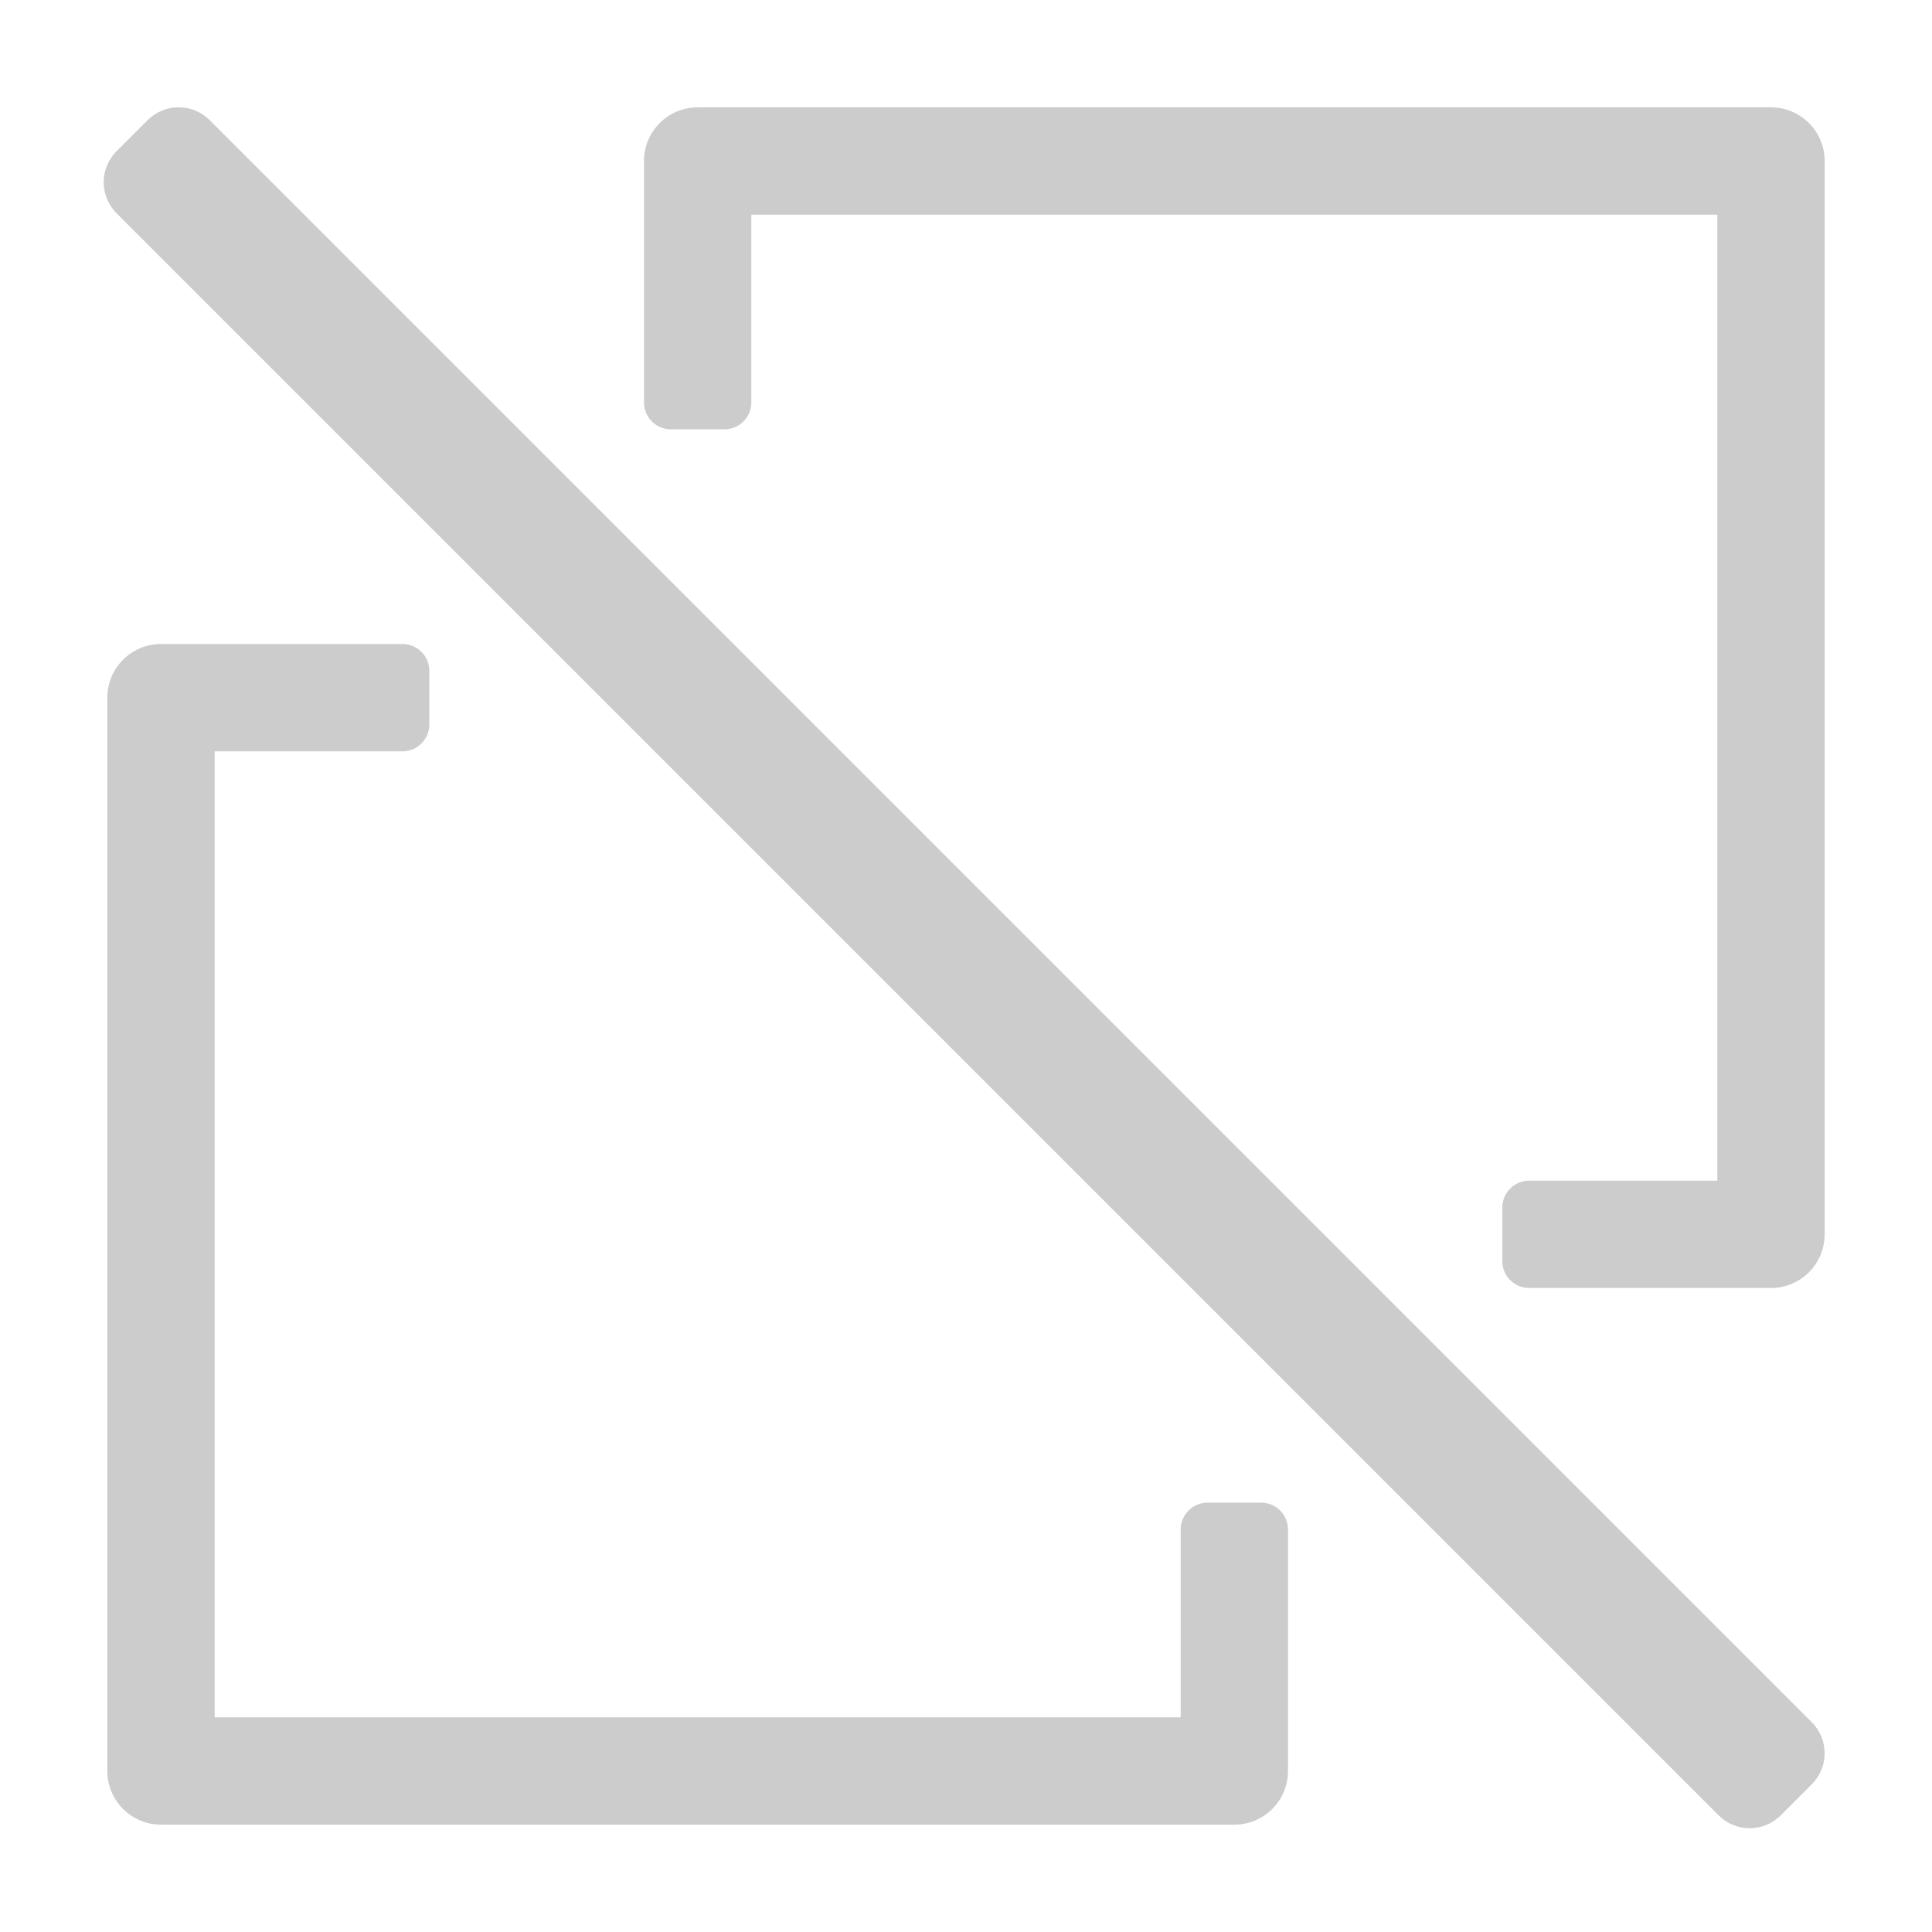
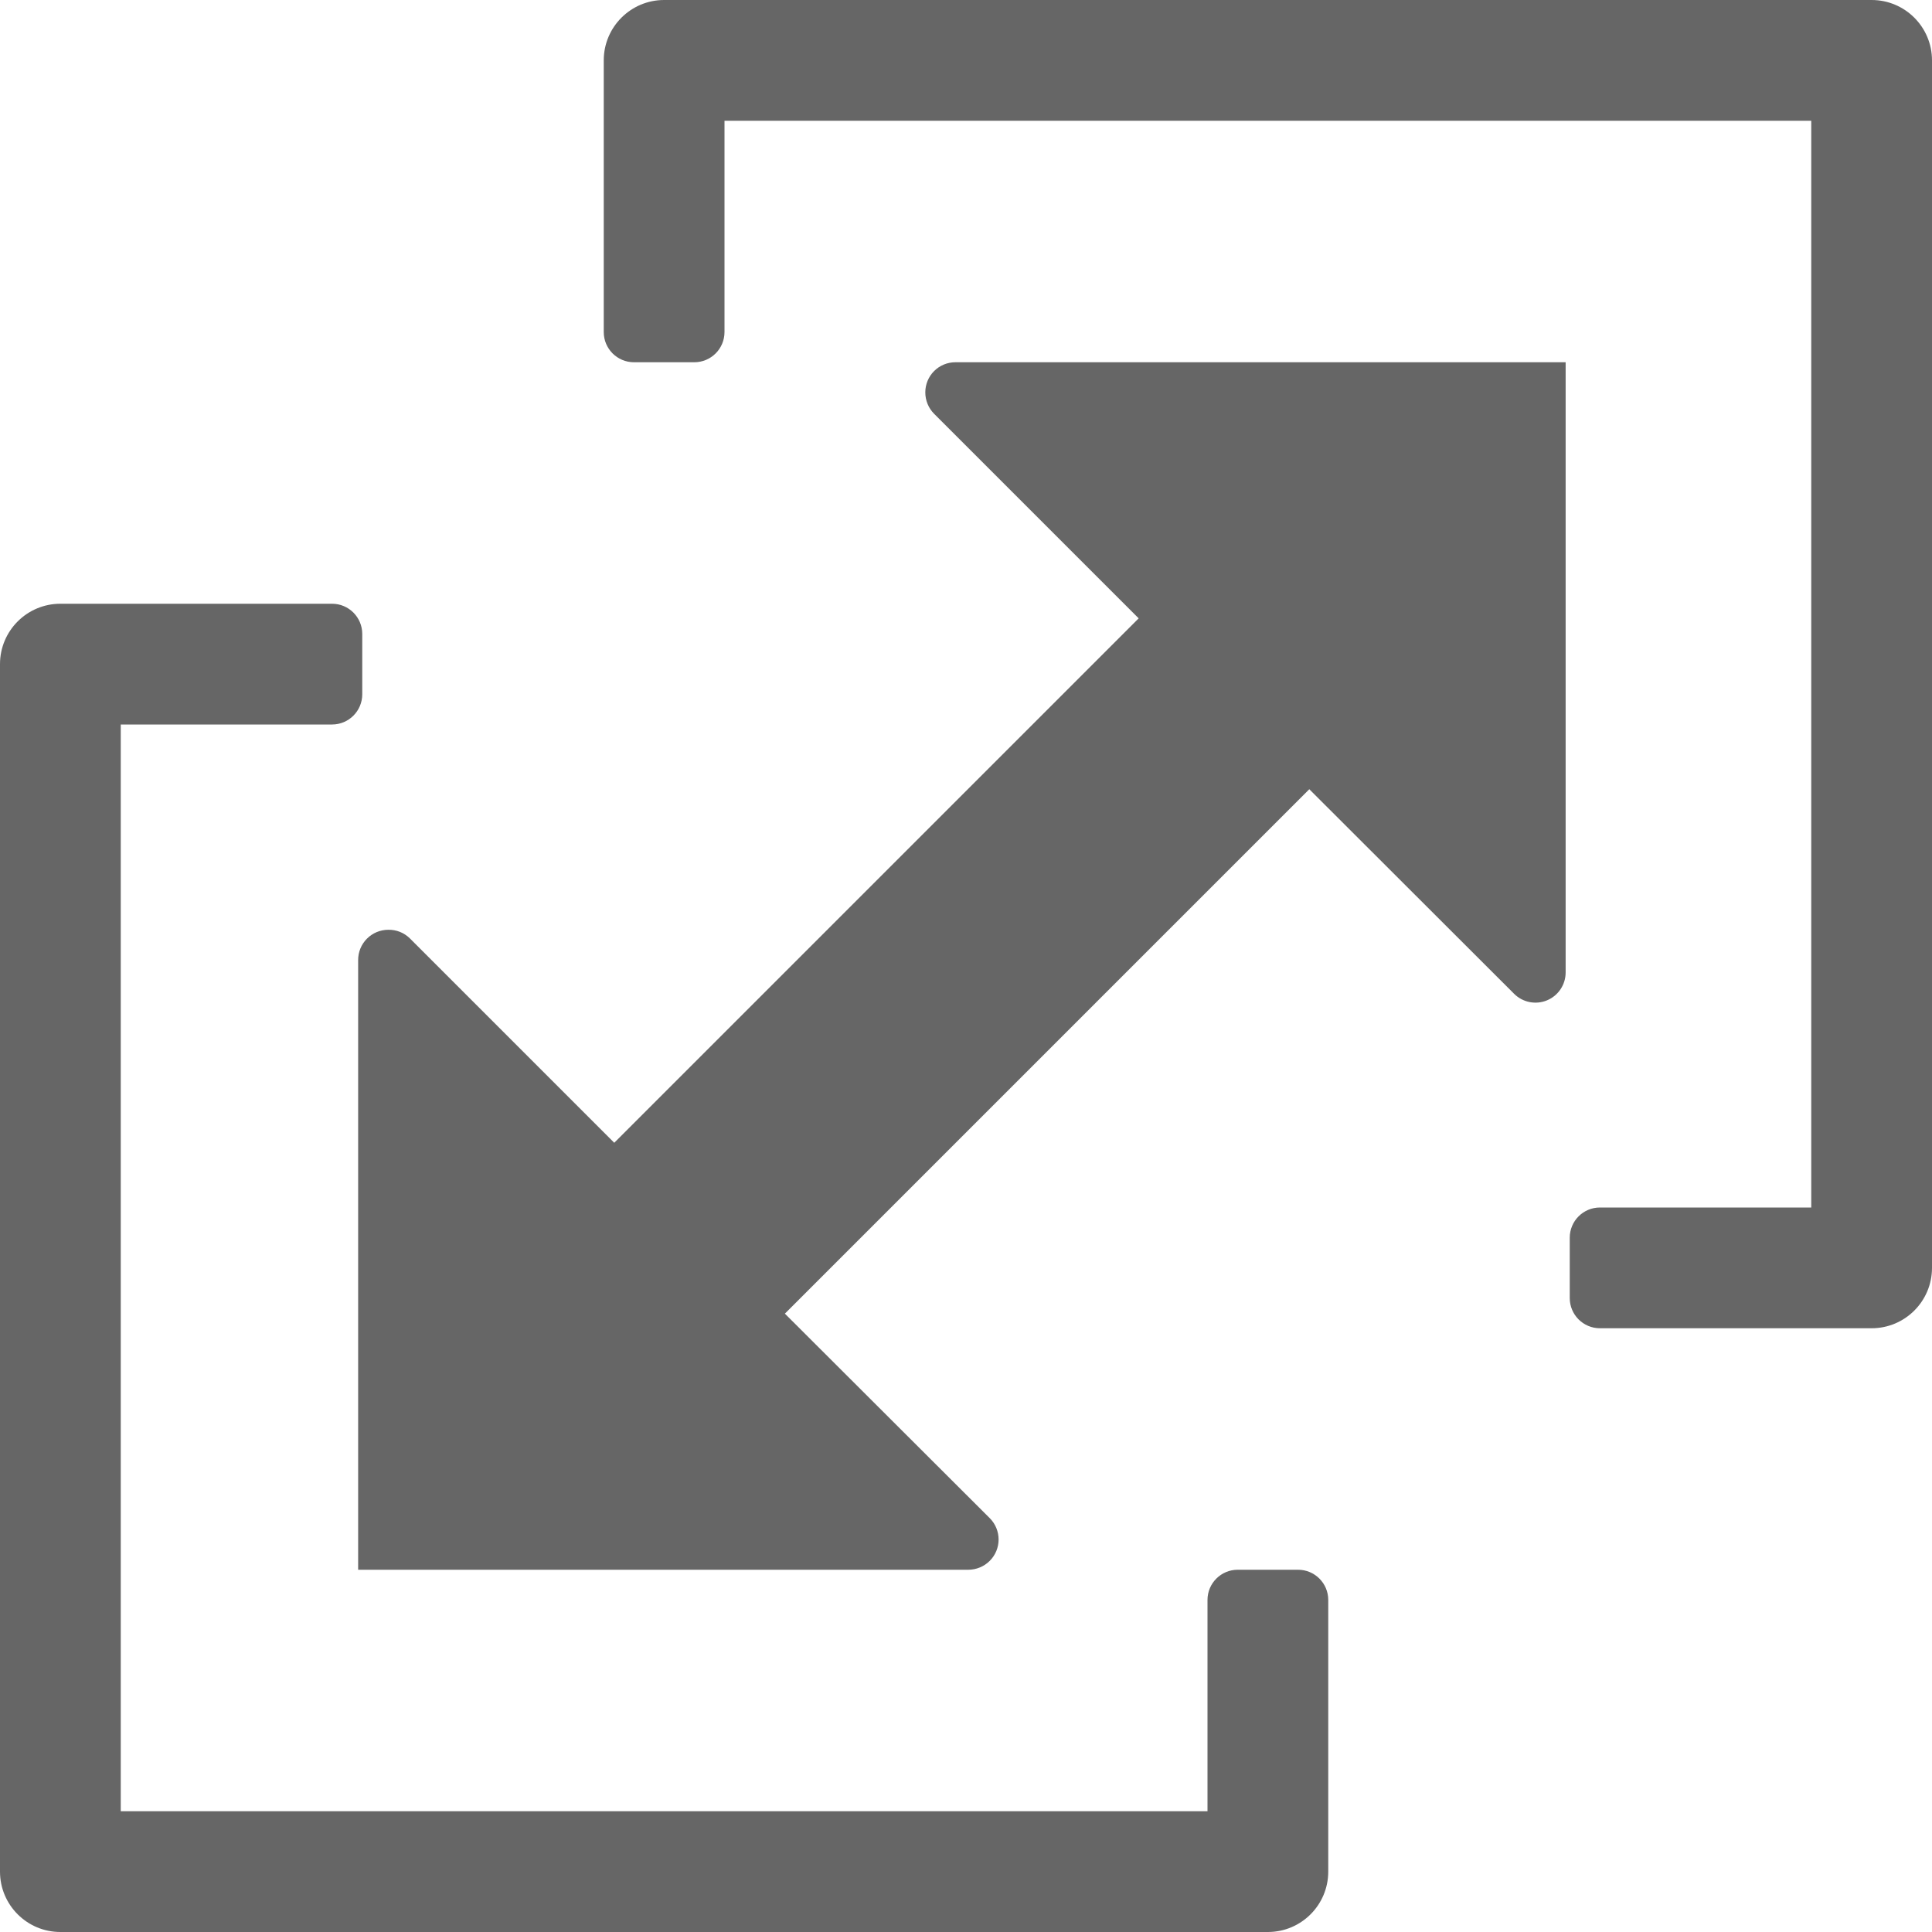
- <svg xmlns="http://www.w3.org/2000/svg" width="18" height="18" viewBox="0 0 18 18">
-   <defs>
-     <style>
-       .fill {
-         fill: #ccc;
-       }
-     </style>
-   </defs>
-   <g id="ICONS">
-     <path class="fill" d="M11,14.25V16H2V7H3.75A.25.25,0,0,0,4,6.75v-.5A.25.25,0,0,0,3.75,6H1.5a.5.5,0,0,0-.5.5v10a.5.5,0,0,0,.5.5h10a.5.5,0,0,0,.5-.5V14.25a.25.25,0,0,0-.25-.25h-.5A.25.25,0,0,0,11,14.25Z" />
-     <path class="fill" d="M16.5,1H6.5a.5.5,0,0,0-.5.5V3.75A.25.25,0,0,0,6.25,4h.5A.25.25,0,0,0,7,3.75V2h9v9H14.247a.25.25,0,0,0-.25.25v.5a.25.25,0,0,0,.25.25H16.5a.5.5,0,0,0,.5-.5V1.5A.5.5,0,0,0,16.5,1Z" />
-     <rect class="fill" x="8.37" y="-1.947" width="1.227" height="21.927" rx="0.409" transform="translate(-3.745 8.993) rotate(-45)" />
+ <svg xmlns="http://www.w3.org/2000/svg" width="16" height="16" viewBox="0 0 16 16">
+   <g>
+     <path d="M10,13.25V15H1V6H2.75A.25.25,0,0,0,3,5.75v-.5A.25.25,0,0,0,2.75,5H.5a.5.5,0,0,0-.5.5v10a.5.5,0,0,0,.5.5h10a.5.5,0,0,0,.5-.5V13.25a.25.25,0,0,0-.25-.25h-.5A.25.25,0,0,0,10,13.25Z" style="fill: #666" />
+     <path d="M7.913,3a.249.249,0,0,0-.25.249.251.251,0,0,0,.073.178L9.43,5.121,5.087,9.464,3.393,7.77A.247.247,0,0,0,3.216,7.7a.25.25,0,0,0-.25.251V13H8.019a.252.252,0,0,0,.178-.074.25.25,0,0,0,0-.353L6.5,10.879l4.343-4.343L12.539,8.23a.25.25,0,0,0,.427-.177V3Z" style="fill: #666" />
+     <path d="M15.5,0H5.5A.5.5,0,0,0,5,.5V2.75A.25.25,0,0,0,5.25,3h.5A.25.25,0,0,0,6,2.75V1h9v9H13.25a.25.25,0,0,0-.25.25v.5a.25.25,0,0,0,.25.25H15.5a.5.5,0,0,0,.5-.5V.5A.5.5,0,0,0,15.5,0Z" style="fill: #666" />
  </g>
</svg>
